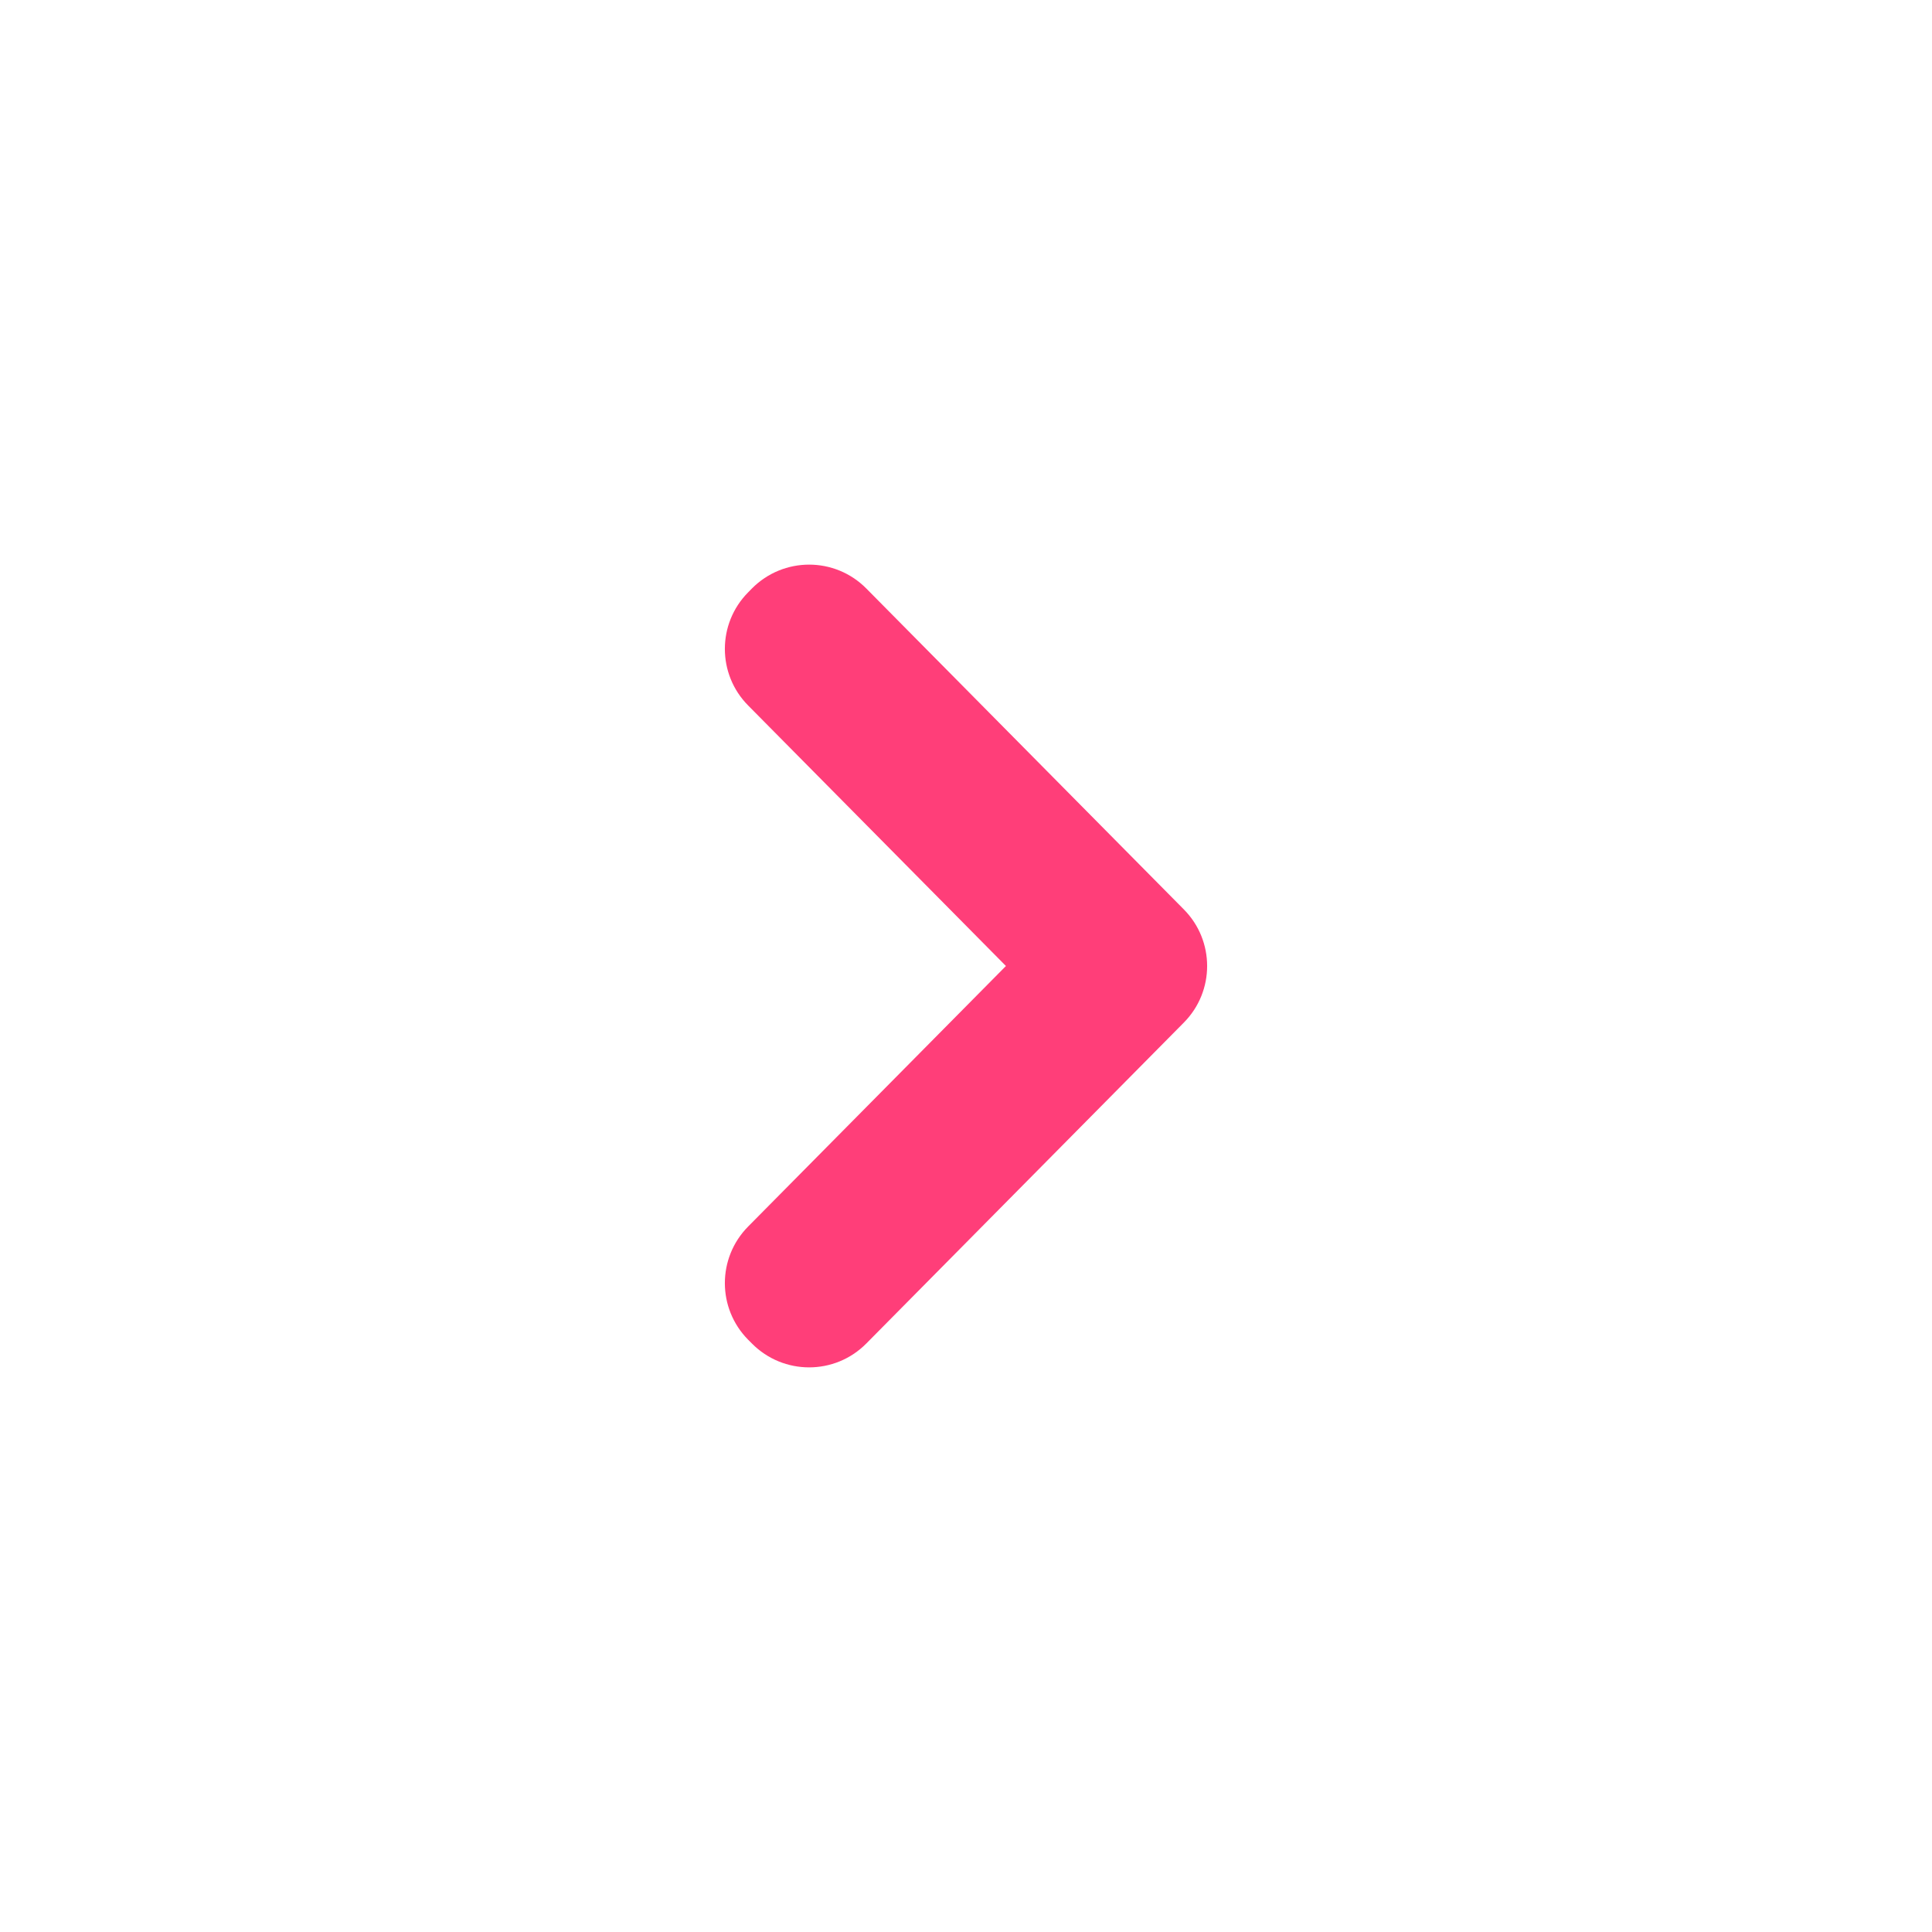
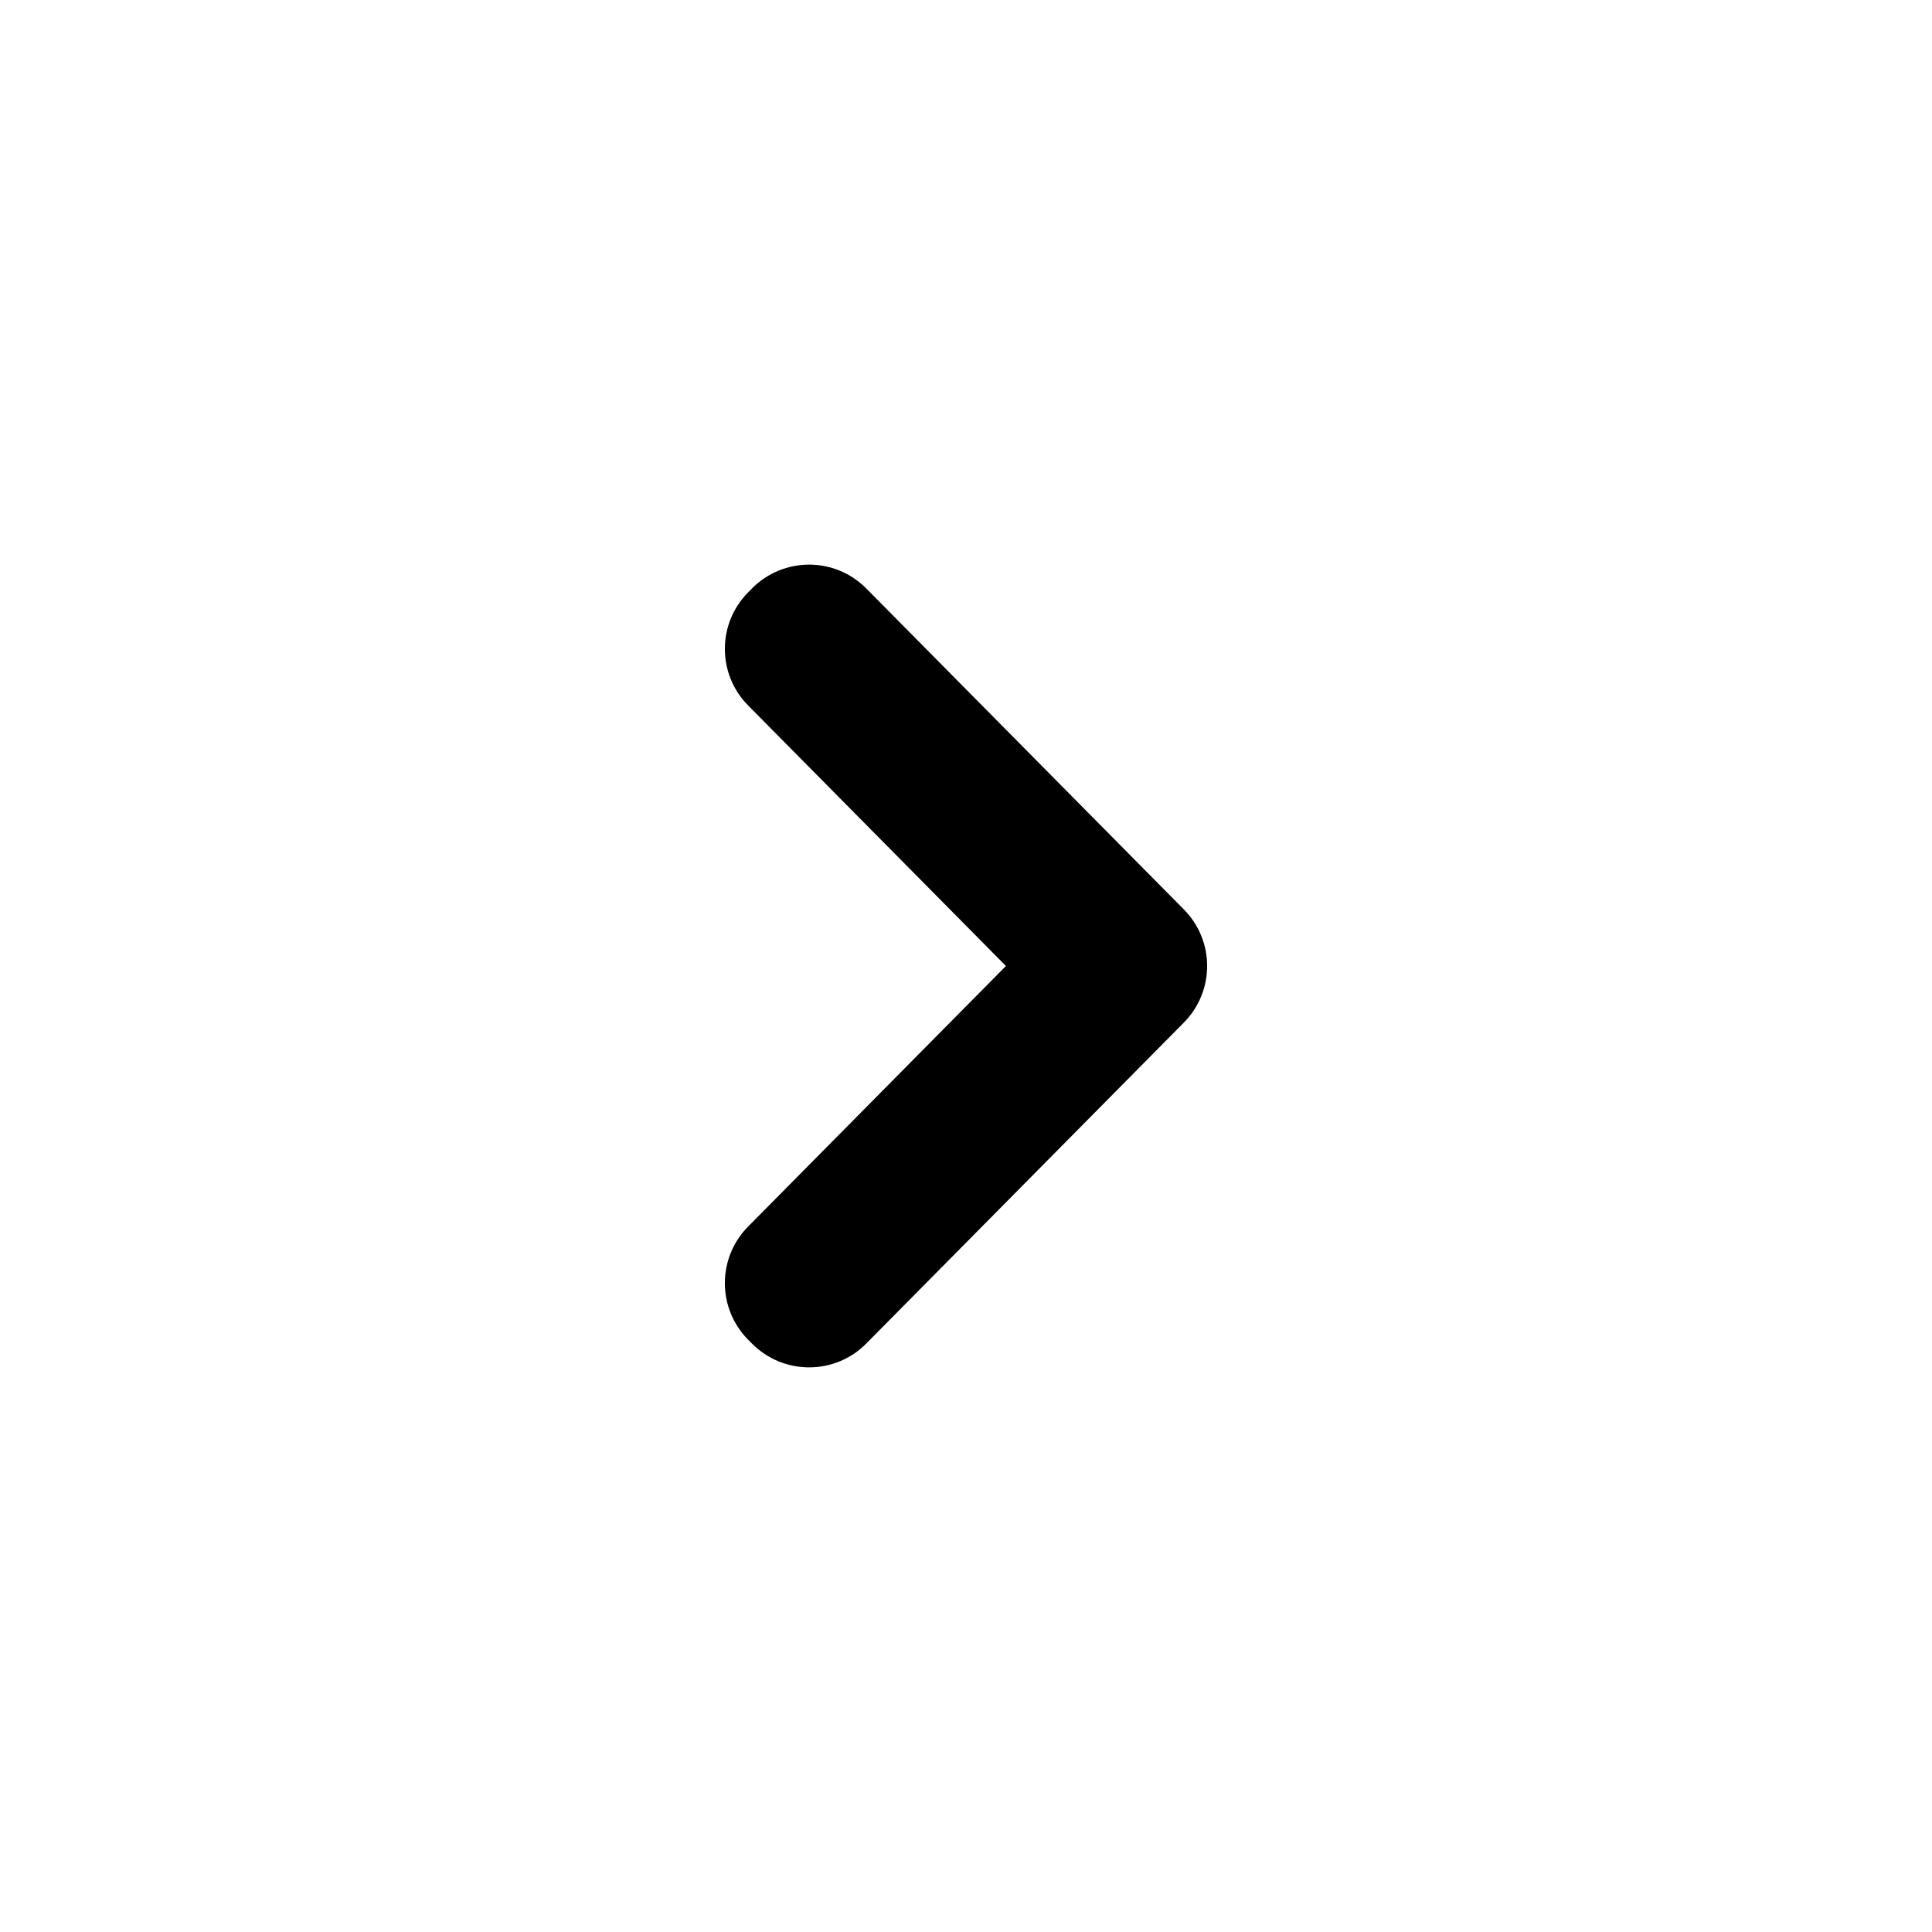
<svg xmlns="http://www.w3.org/2000/svg" width="24" height="24" viewBox="0 0 24 24" fill="none">
-   <path fill-rule="evenodd" clip-rule="evenodd" d="M9.294 15.236C8.908 15.626 8.908 16.253 9.294 16.643L9.34 16.689C9.732 17.085 10.371 17.085 10.762 16.689L14.706 12.703C15.092 12.314 15.092 11.686 14.706 11.297L10.762 7.311C10.371 6.915 9.732 6.915 9.34 7.311L9.294 7.358C8.908 7.747 8.908 8.375 9.294 8.764L12.496 12L9.294 15.236Z" fill="#FF3E79" />
+   <path fill-rule="evenodd" clip-rule="evenodd" d="M9.294 15.236C8.908 15.626 8.908 16.253 9.294 16.643L9.34 16.689C9.732 17.085 10.371 17.085 10.762 16.689L14.706 12.703C15.092 12.314 15.092 11.686 14.706 11.297L10.762 7.311C10.371 6.915 9.732 6.915 9.34 7.311L9.294 7.358C8.908 7.747 8.908 8.375 9.294 8.764L12.496 12L9.294 15.236Z" fill="currentColor" />
</svg>
